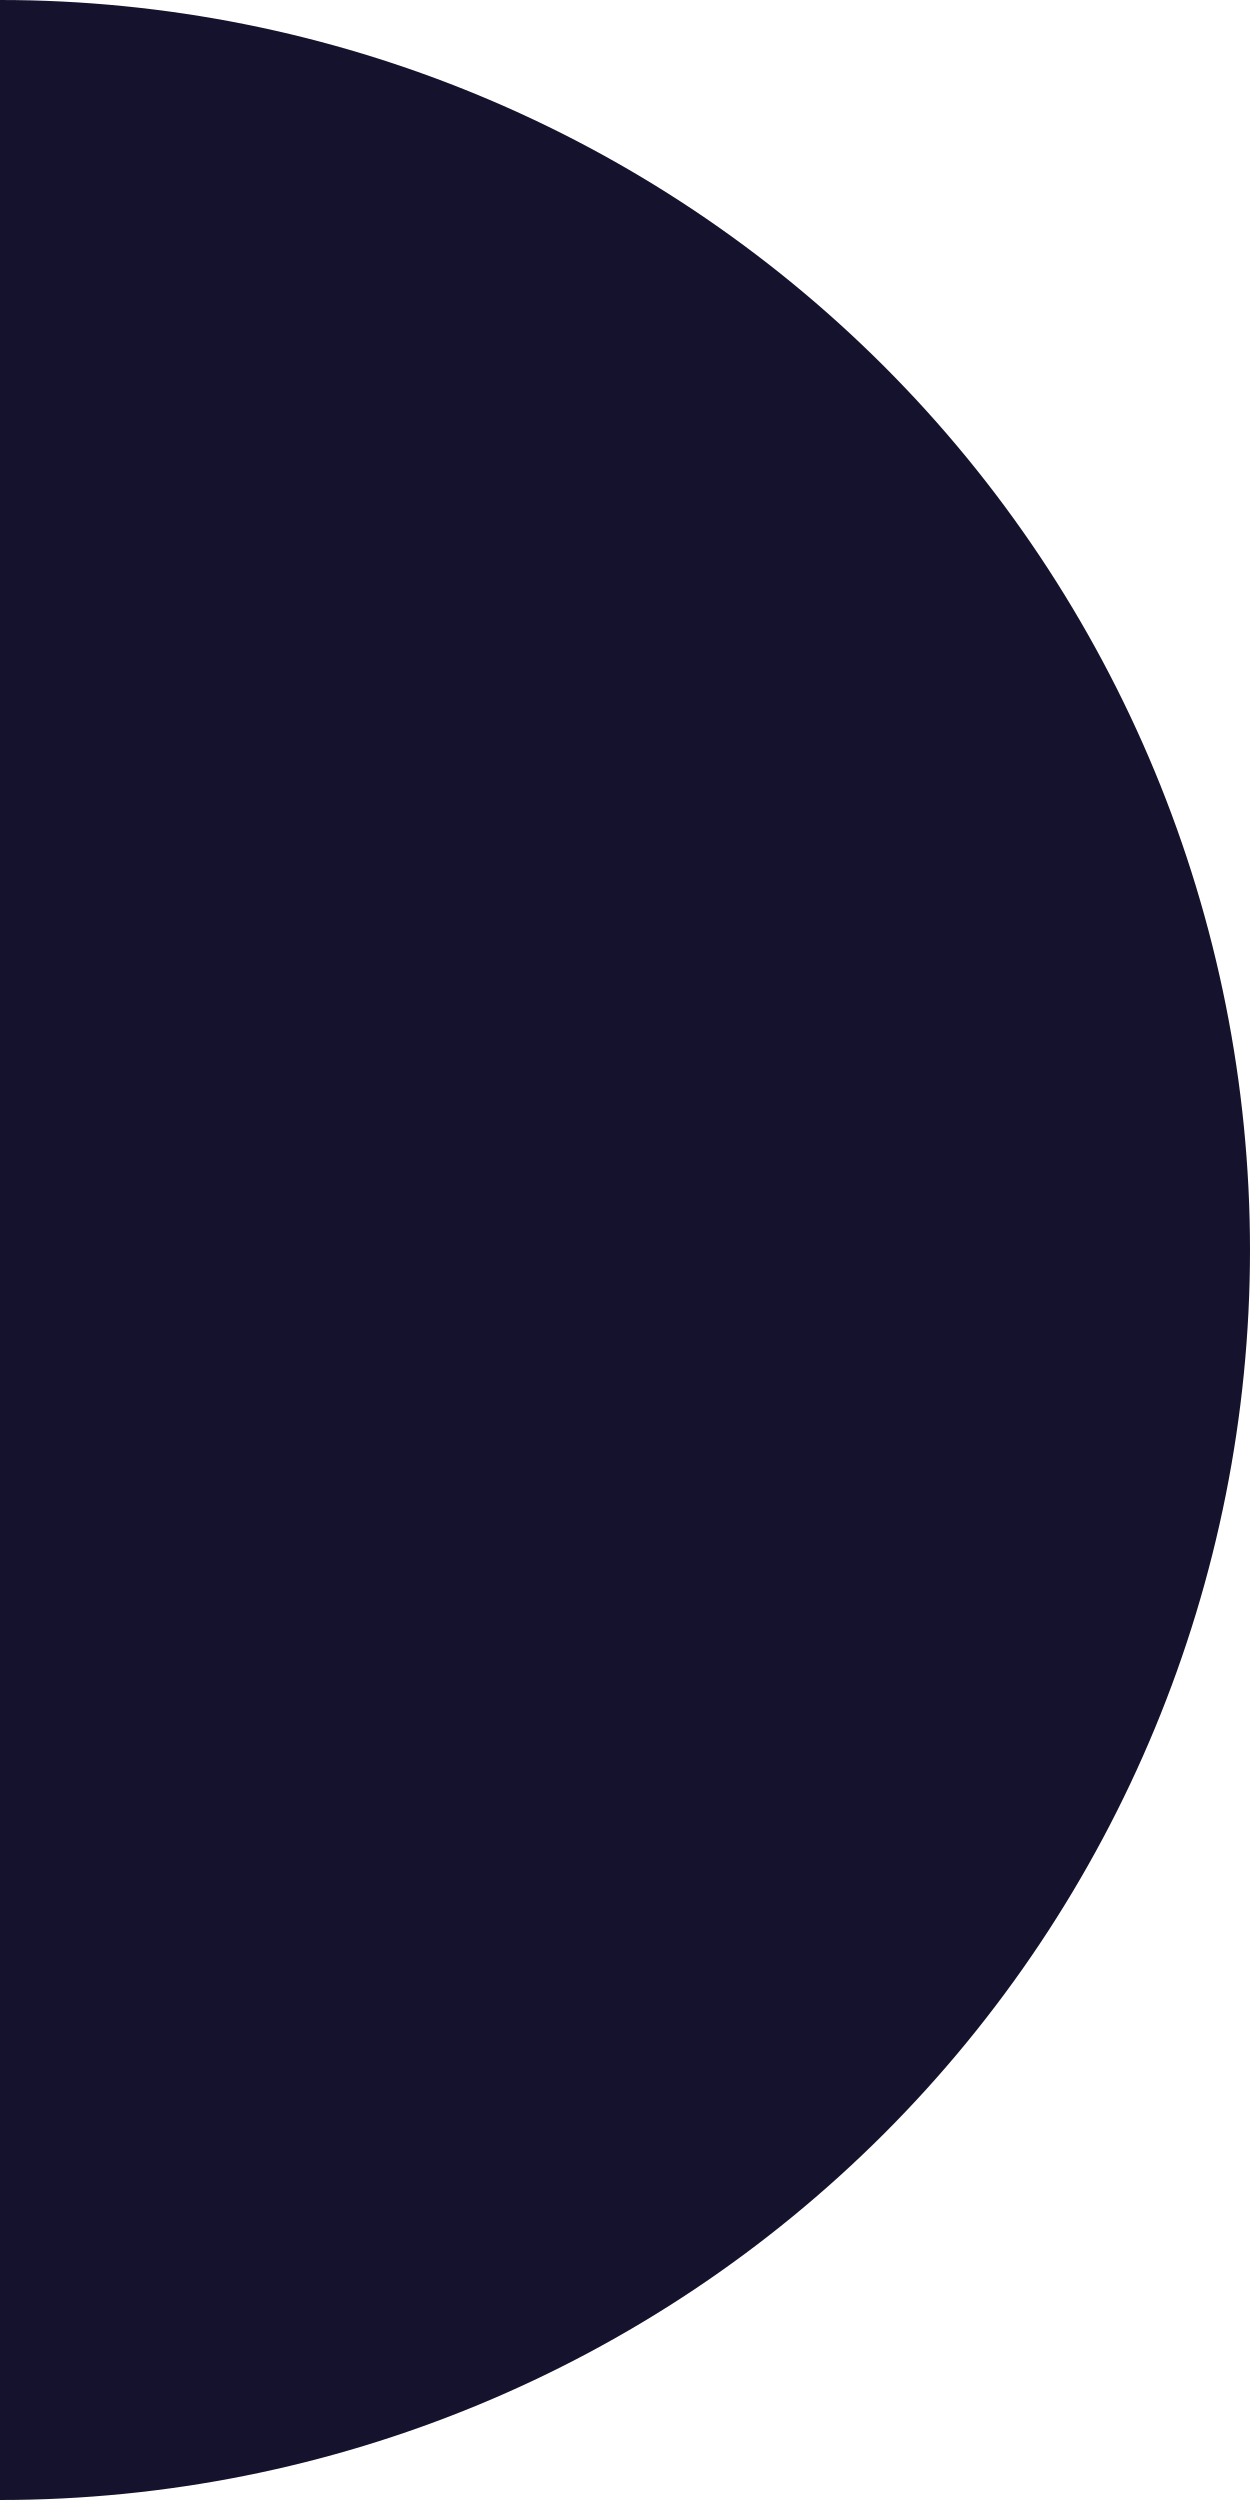
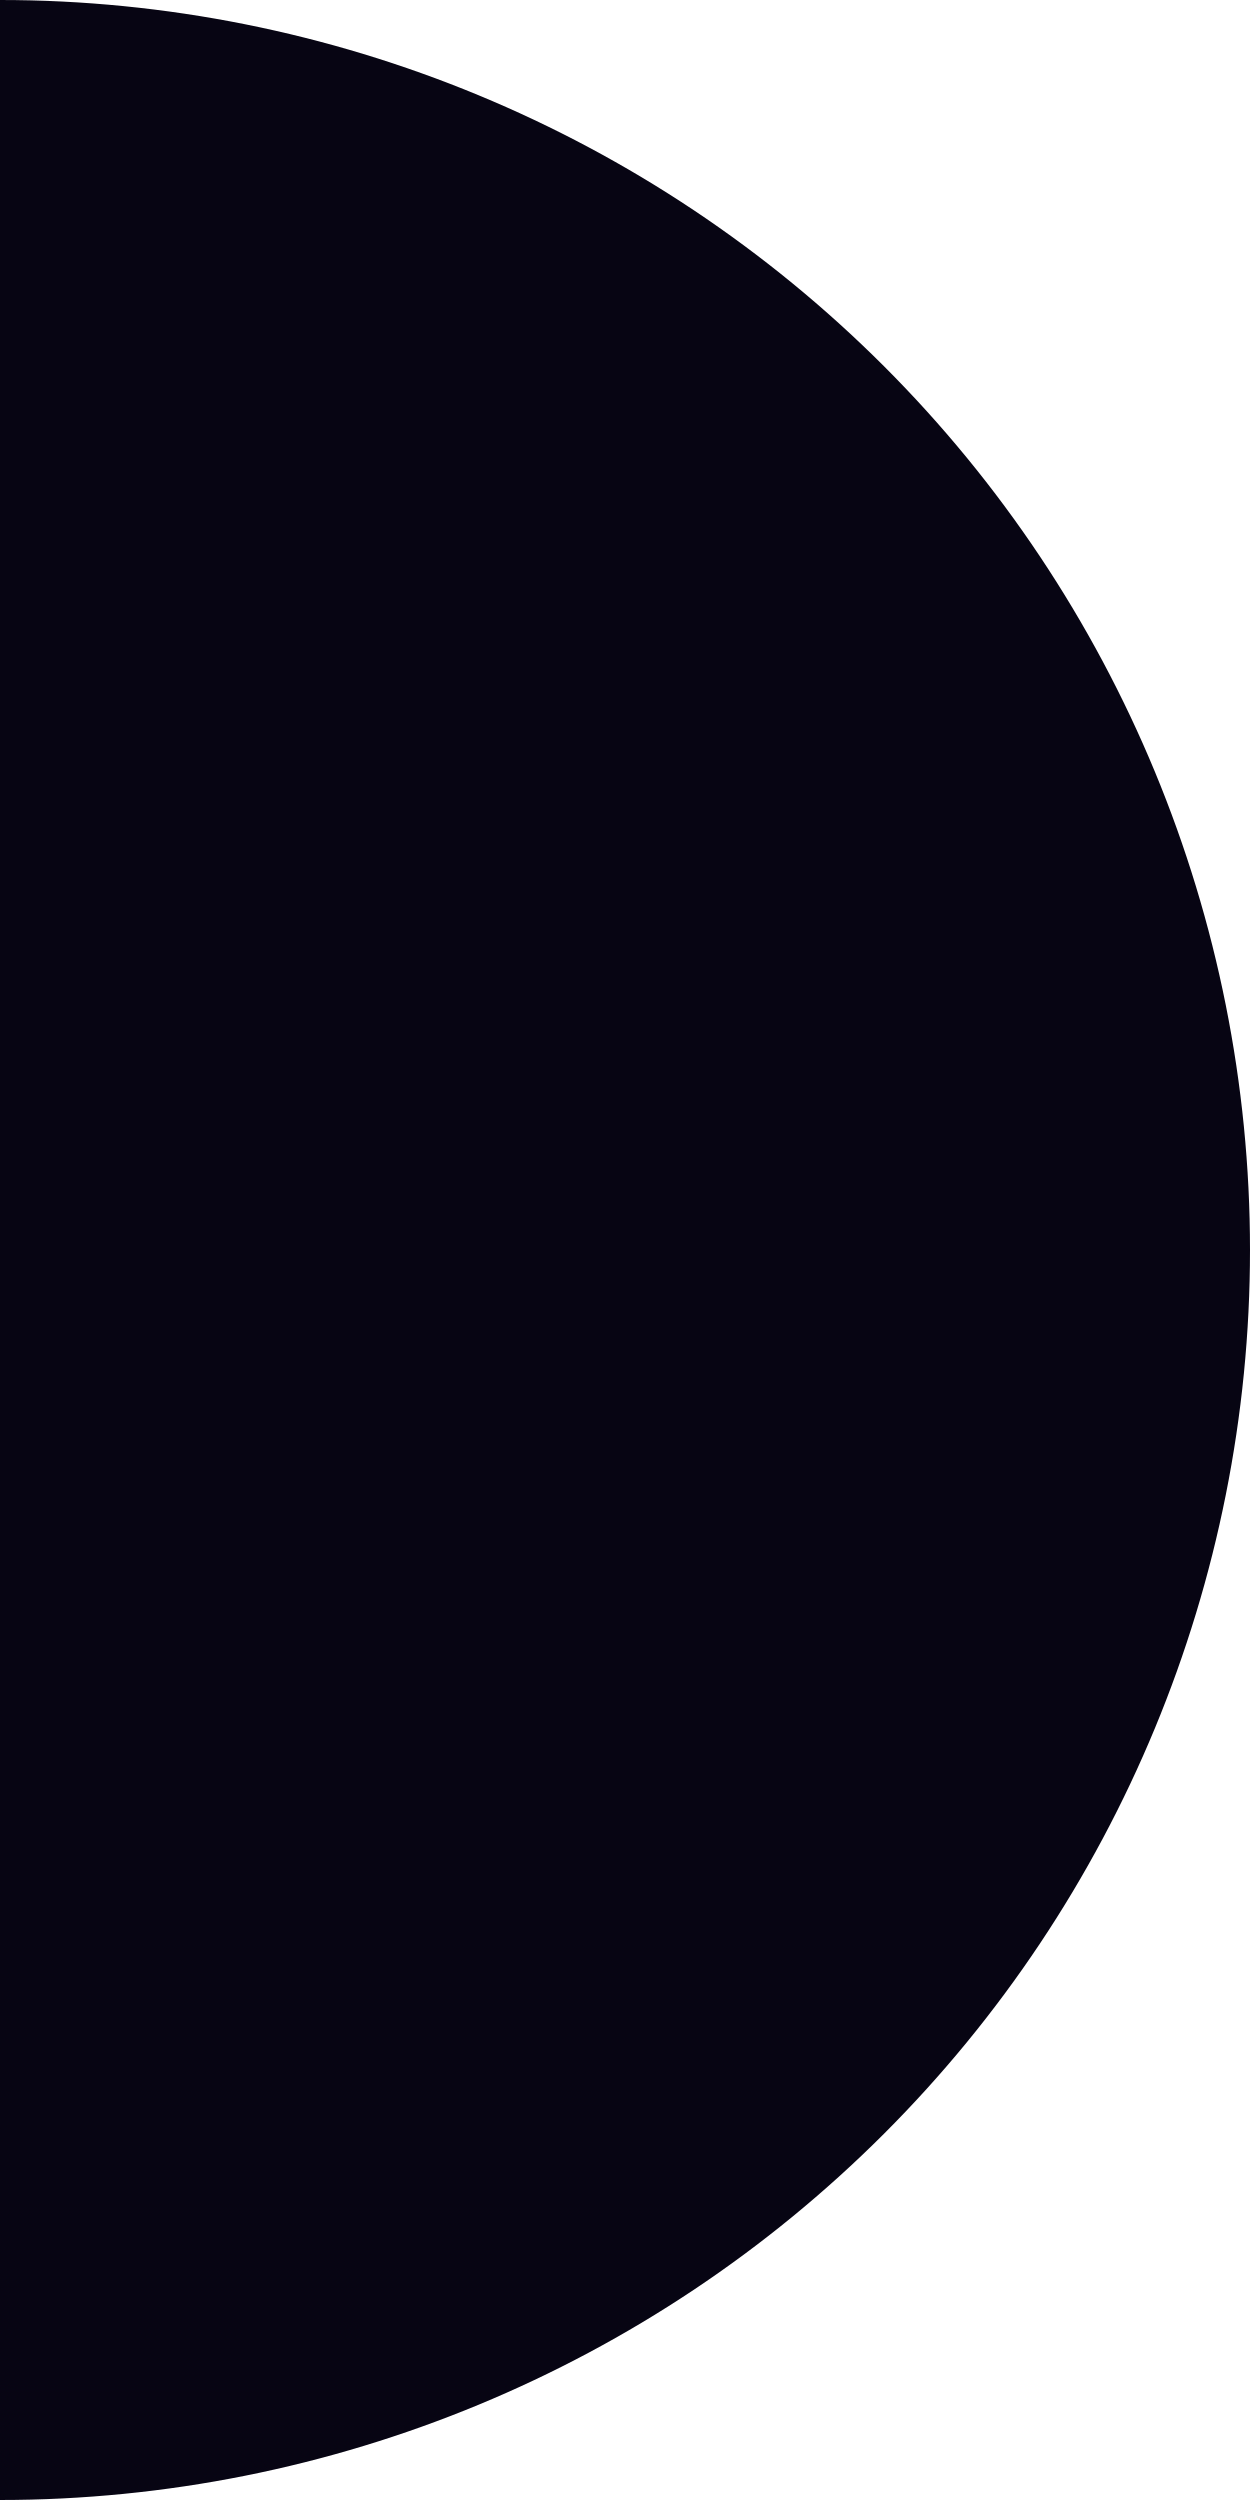
<svg xmlns="http://www.w3.org/2000/svg" width="20" height="40" viewBox="0 0 20 40" fill="none">
-   <path id="Ellipse 52" d="M0 0C5.304 0 10.391 2.107 14.142 5.858C17.893 9.609 20 14.696 20 20C20 25.304 17.893 30.391 14.142 34.142C10.391 37.893 5.304 40 3.8147e-06 40L0 20L0 0Z" fill="#15122D" />
+   <path id="Ellipse 52" d="M0 0C5.304 0 10.391 2.107 14.142 5.858C17.893 9.609 20 14.696 20 20C20 25.304 17.893 30.391 14.142 34.142C10.391 37.893 5.304 40 3.8147e-06 40L0 20L0 0Z" fill="#070513" />
</svg>
